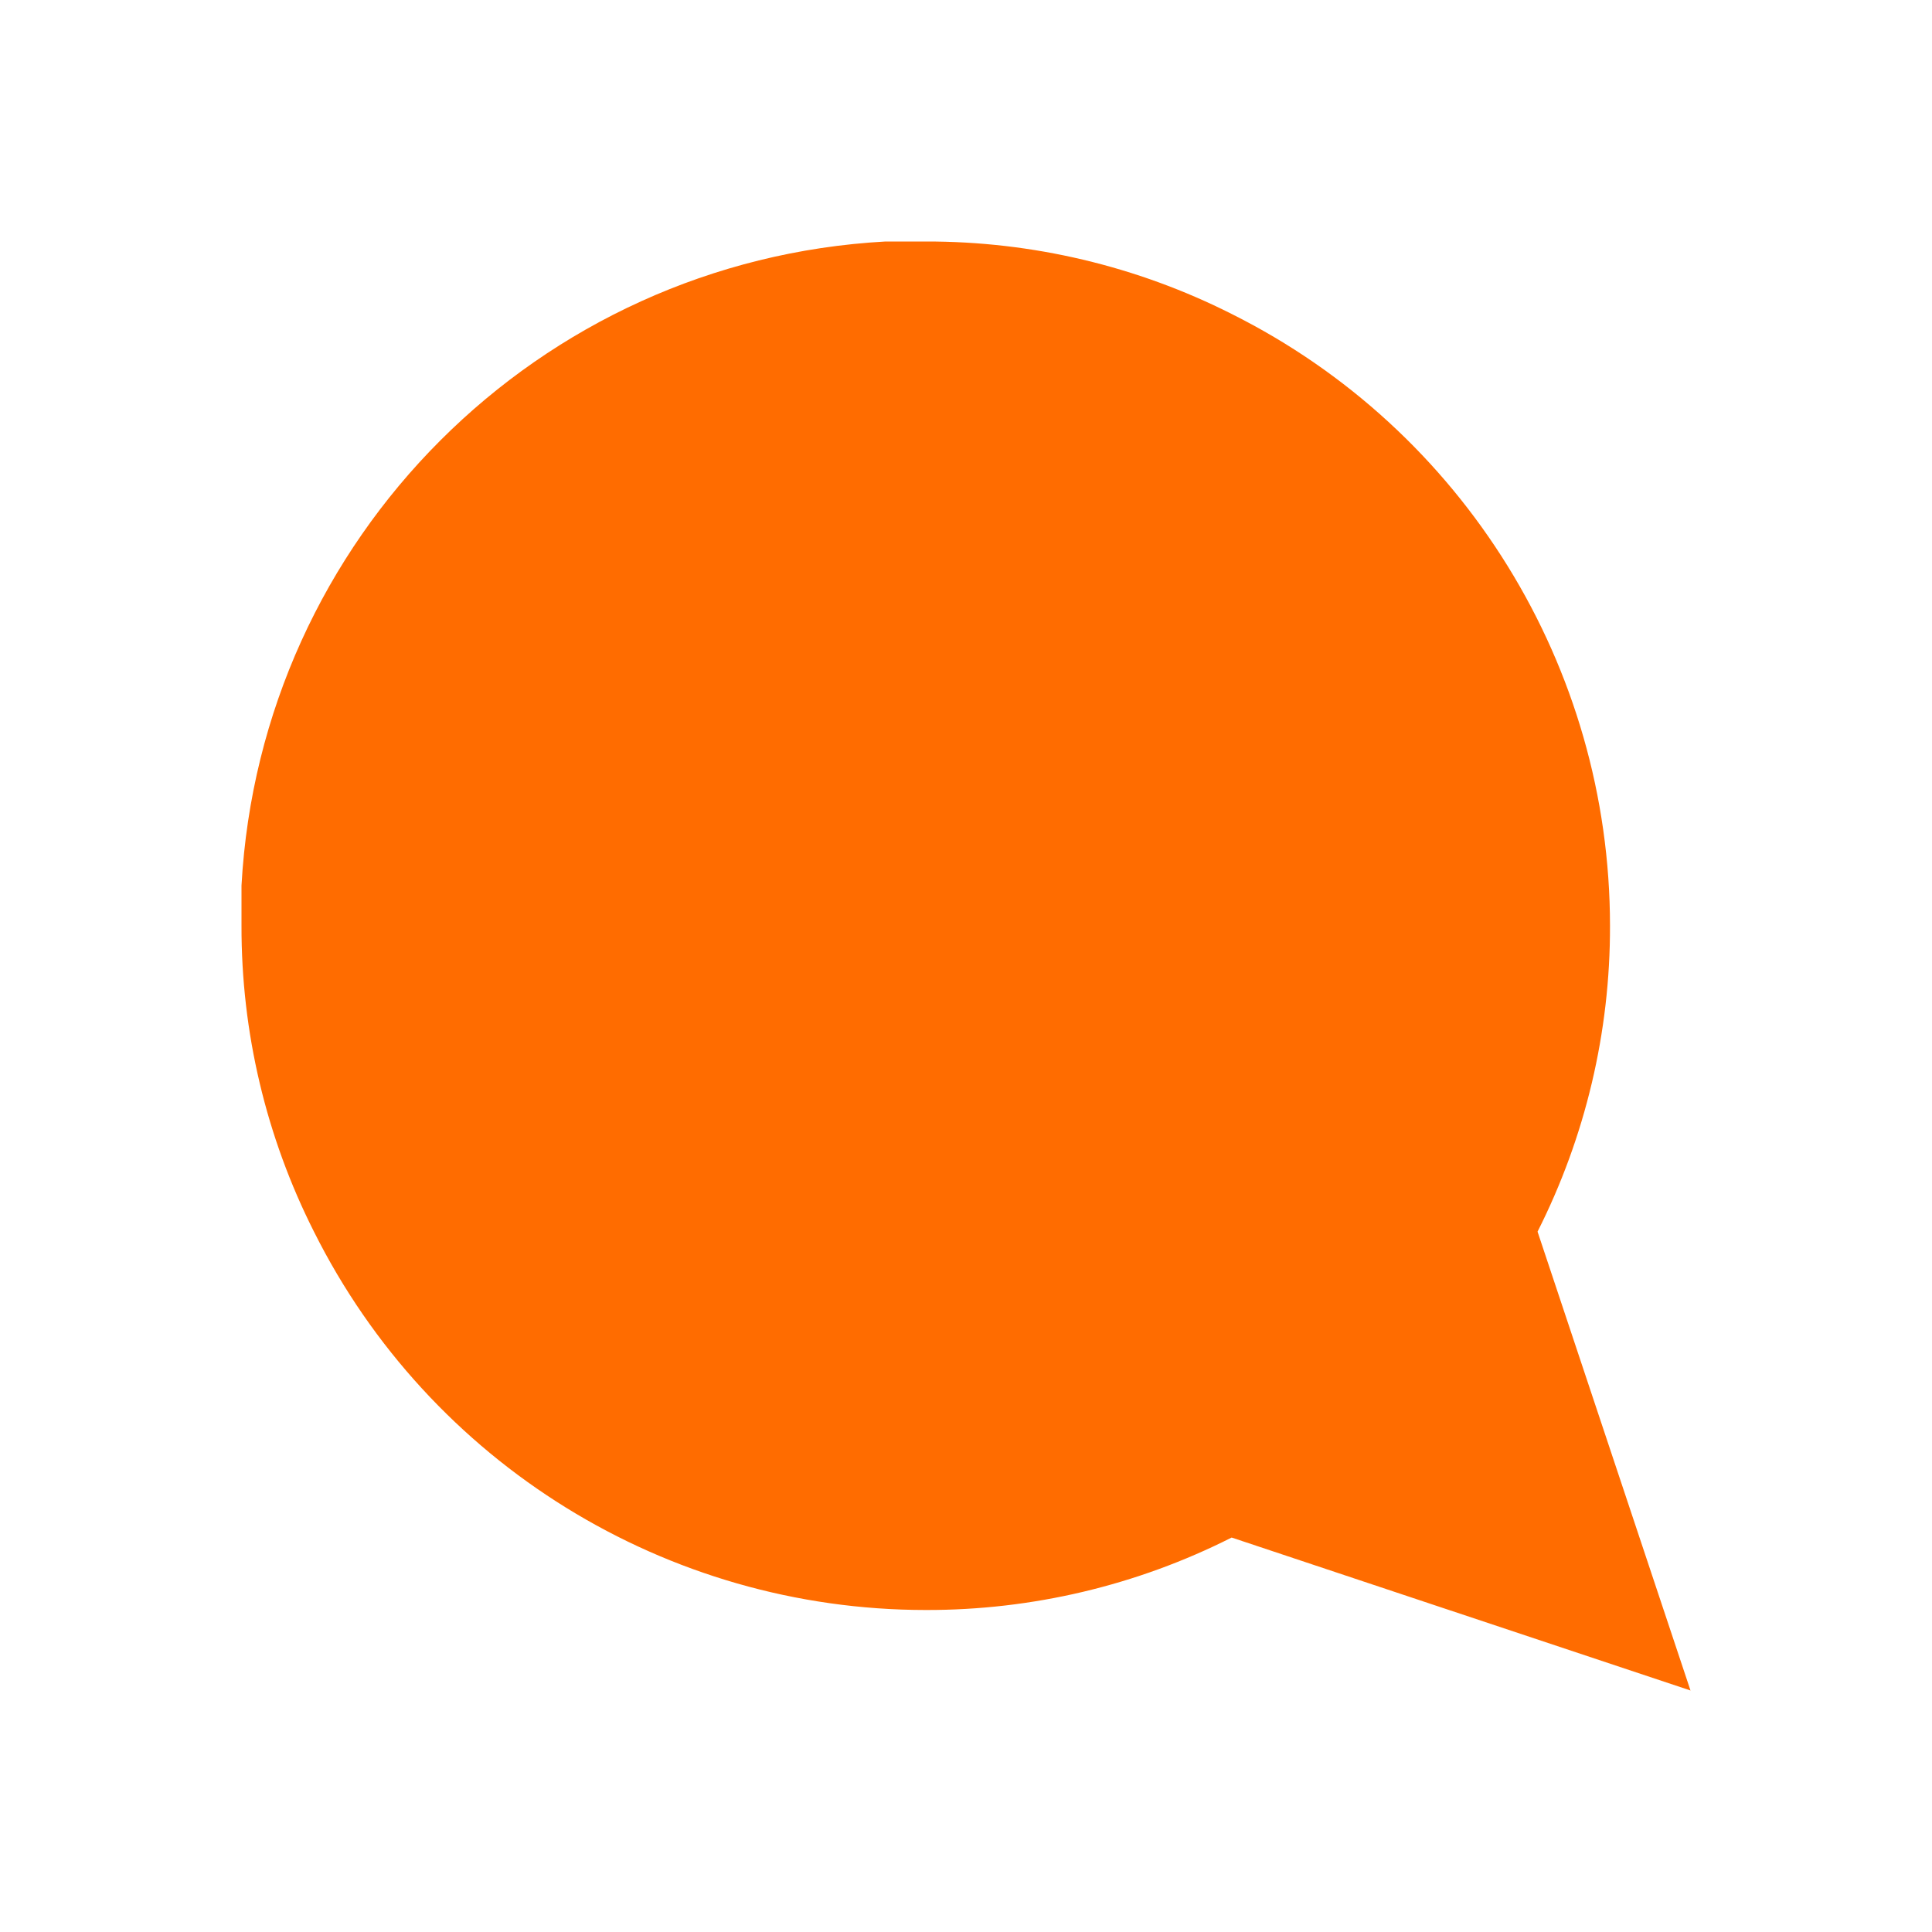
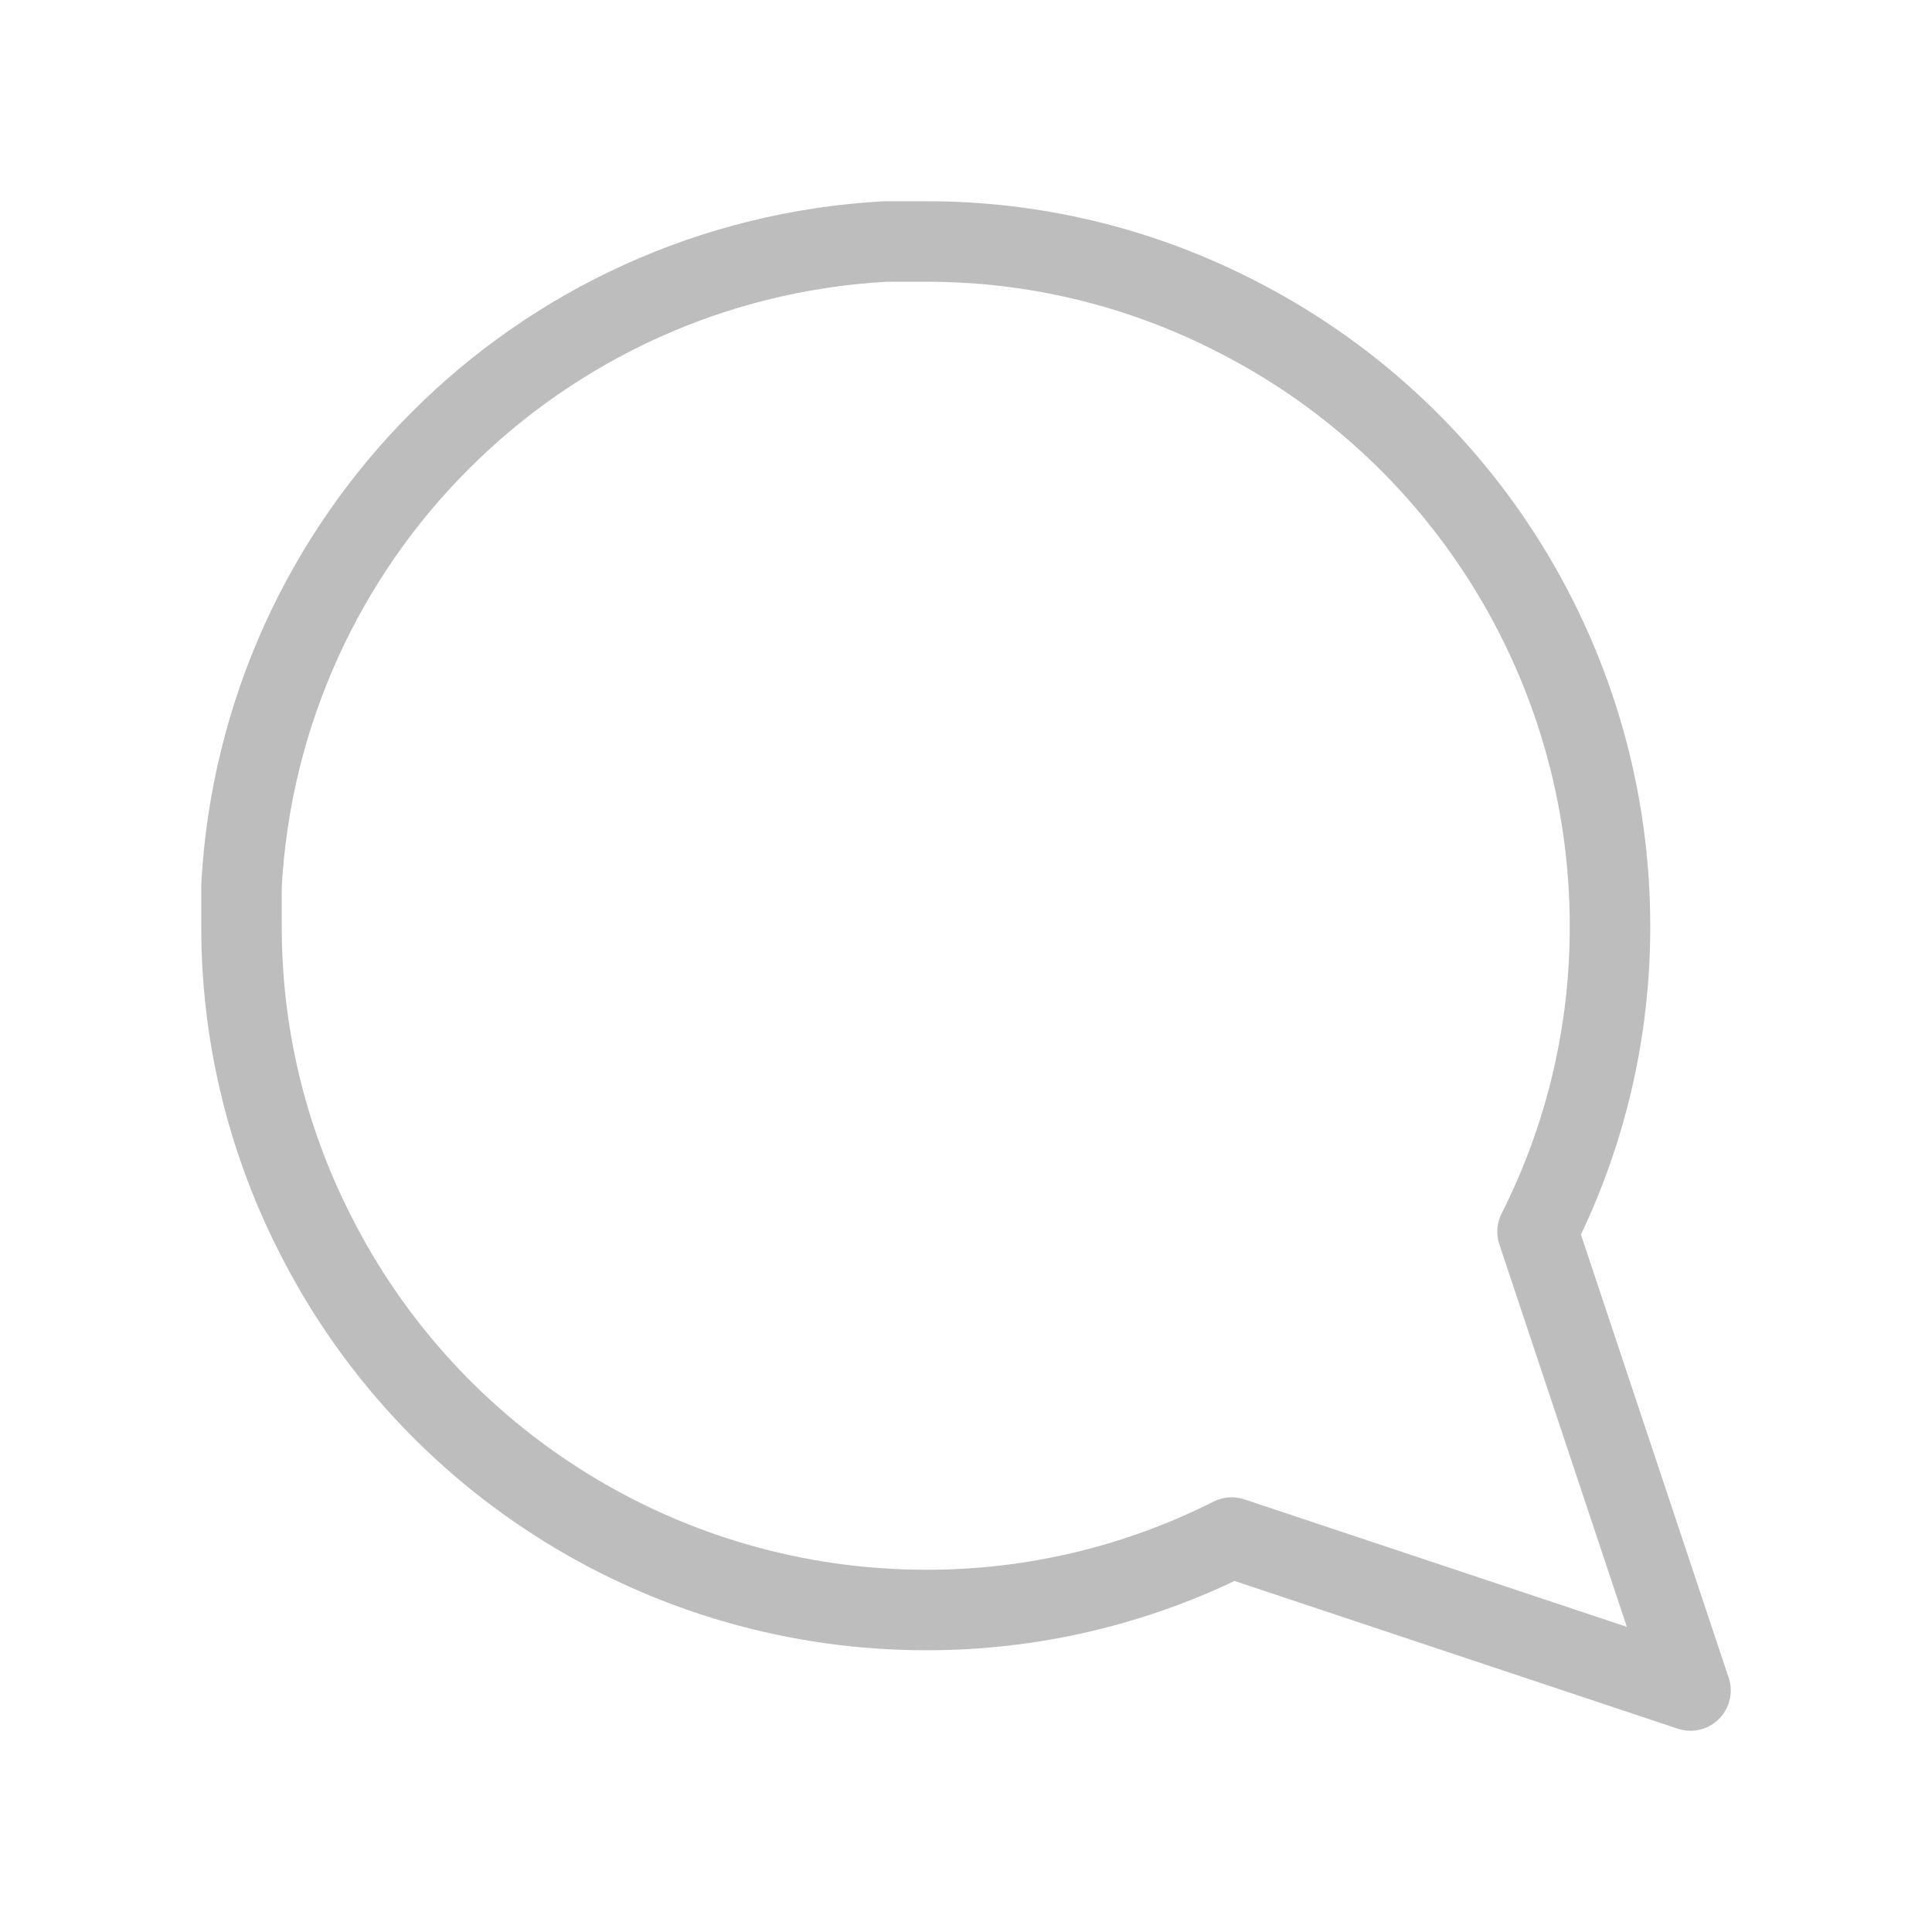
<svg xmlns="http://www.w3.org/2000/svg" width="24" height="24" viewBox="0 0 24 24" fill="none">
-   <path fill-rule="evenodd" clip-rule="evenodd" d="M3 11.5C2.997 12.82 3.305 14.122 3.9 15.3C5.339 18.179 8.281 19.999 11.5 20C12.82 20.003 14.122 19.695 15.3 19.1L21 21L19.1 15.3C19.695 14.122 20.003 12.82 20 11.5C19.999 8.281 18.179 5.339 15.3 3.9C14.122 3.305 12.82 2.997 11.5 3H11C6.684 3.238 3.238 6.684 3 11V11.5Z" fill="#FF6C00" />
+   <path fill-rule="evenodd" clip-rule="evenodd" d="M3 11.5C2.997 12.82 3.305 14.122 3.9 15.3C5.339 18.179 8.281 19.999 11.5 20C12.82 20.003 14.122 19.695 15.3 19.1L21 21L19.1 15.3C19.695 14.122 20.003 12.82 20 11.5C19.999 8.281 18.179 5.339 15.3 3.9C14.122 3.305 12.82 2.997 11.5 3H11C6.684 3.238 3.238 6.684 3 11V11.5V11.5Z" stroke="#BDBDBD" stroke-linecap="round" stroke-linejoin="round" />
</svg>
